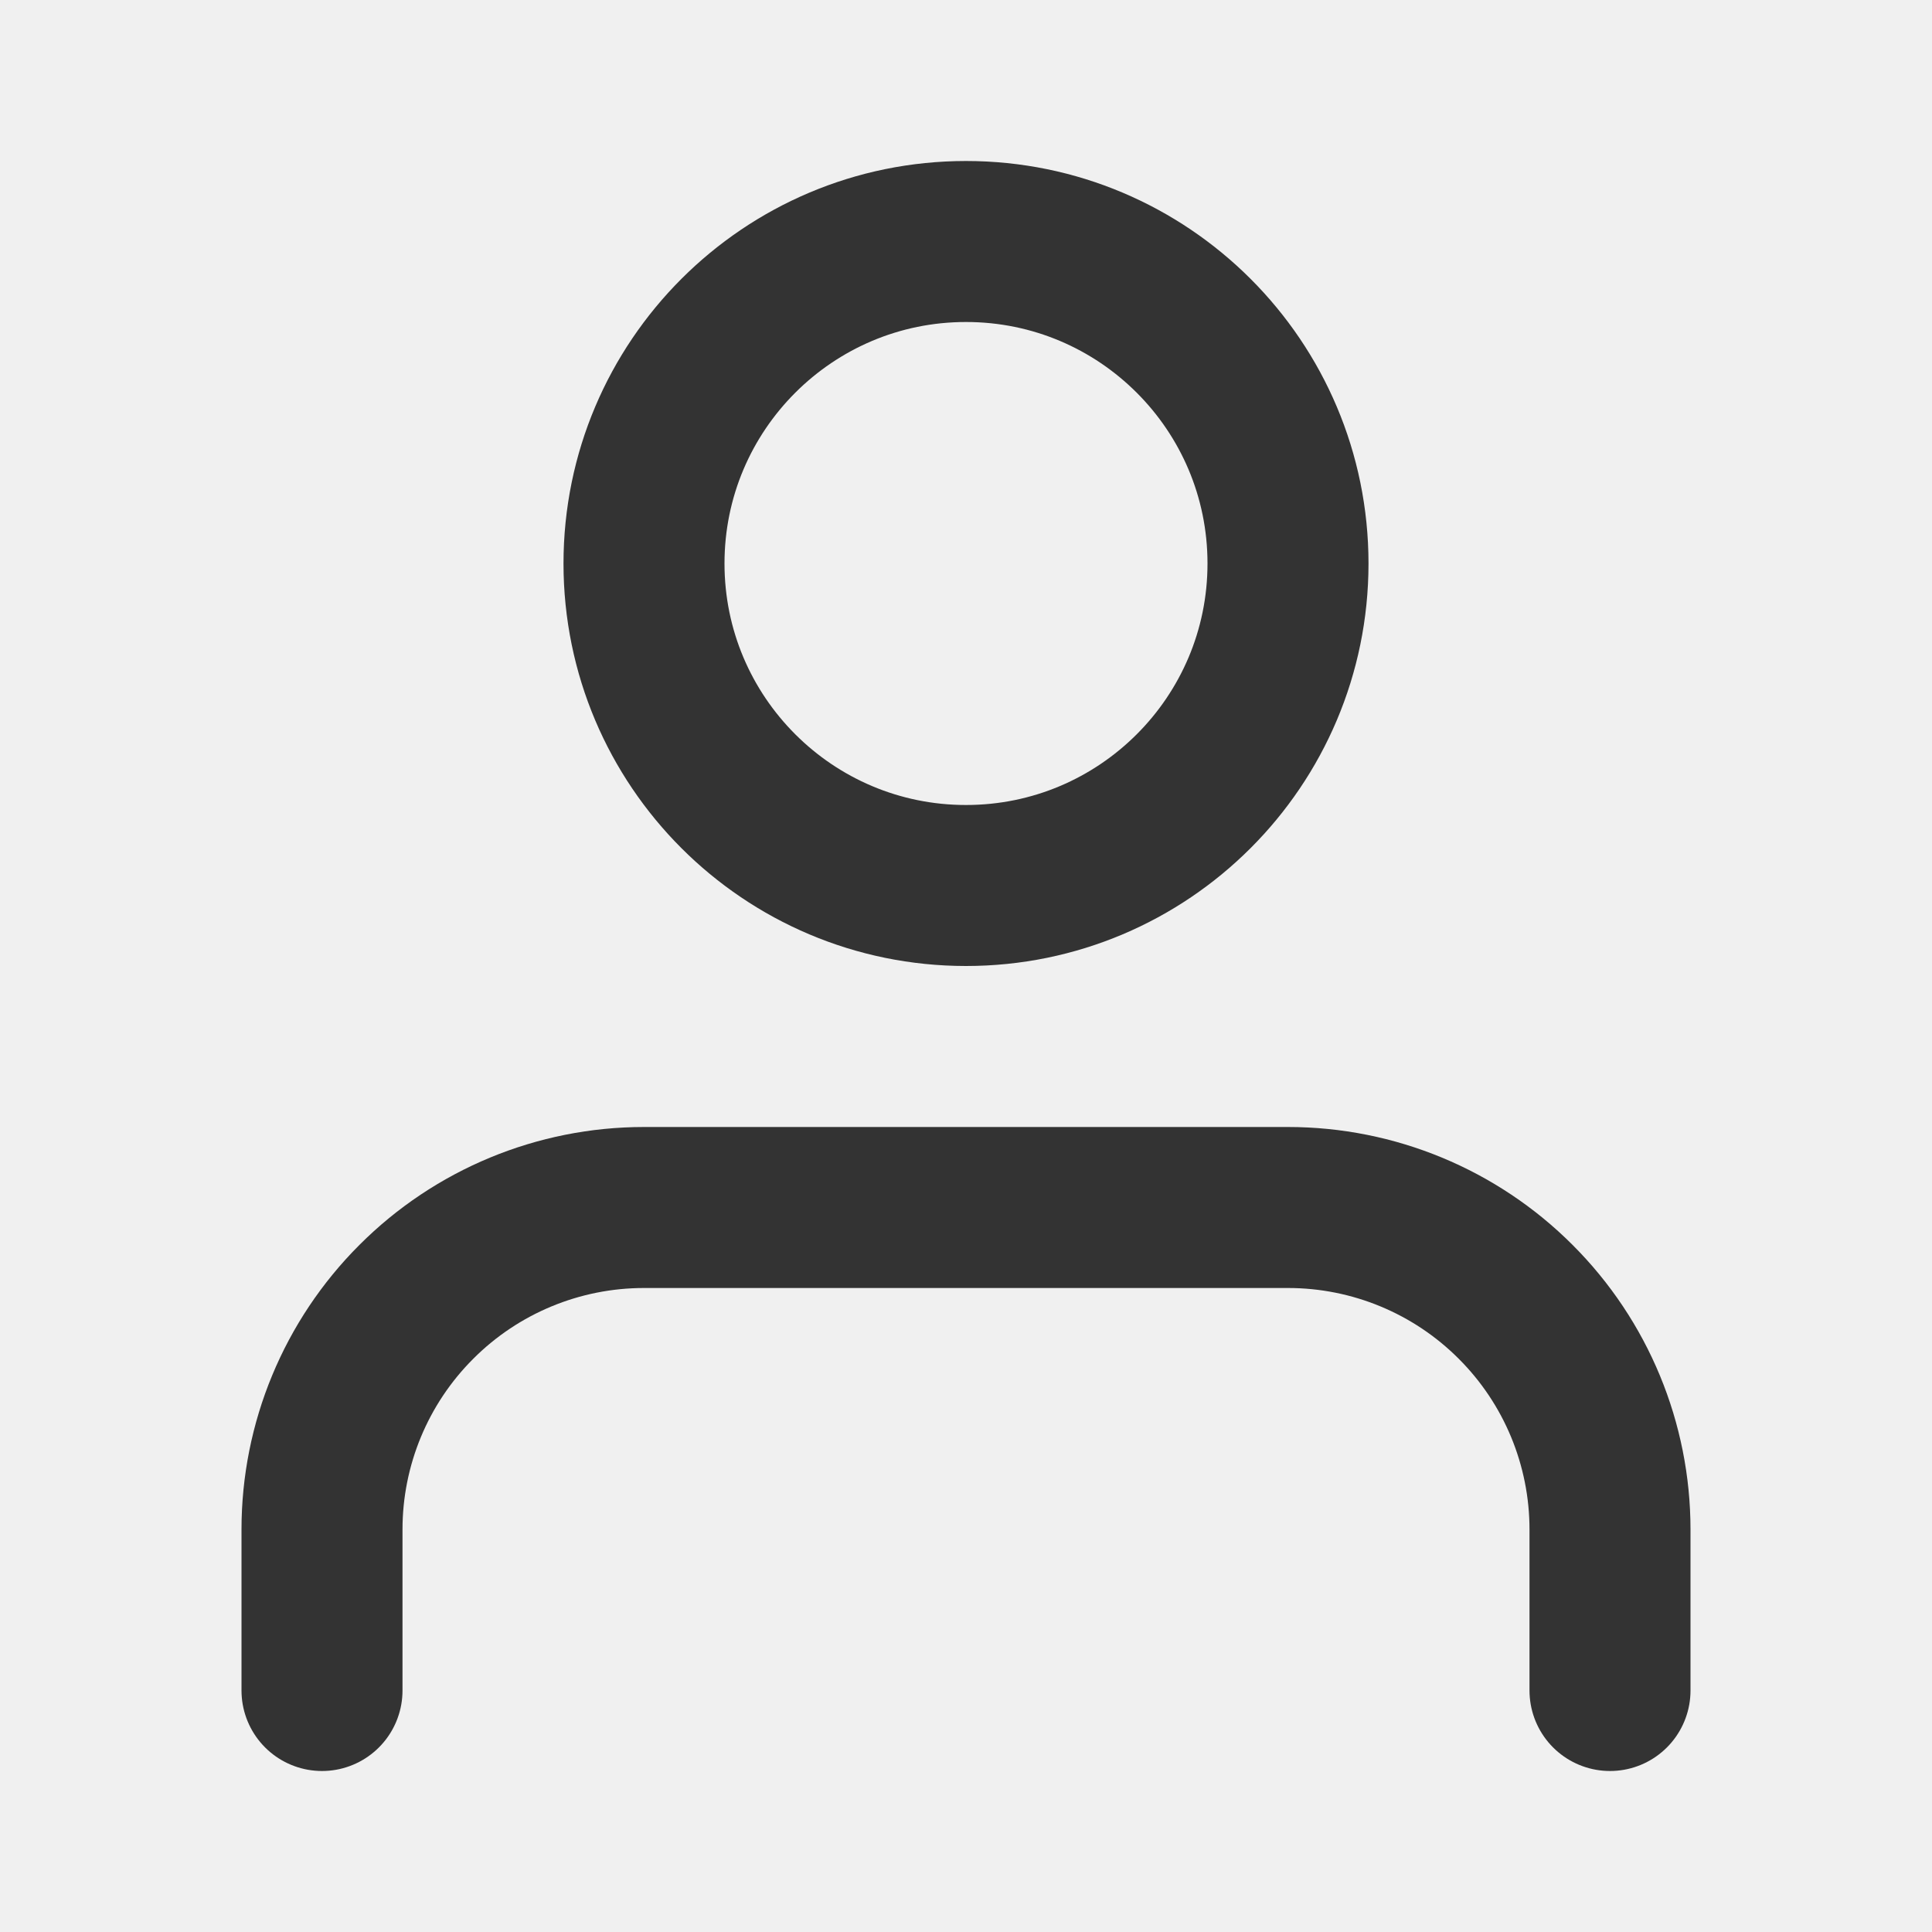
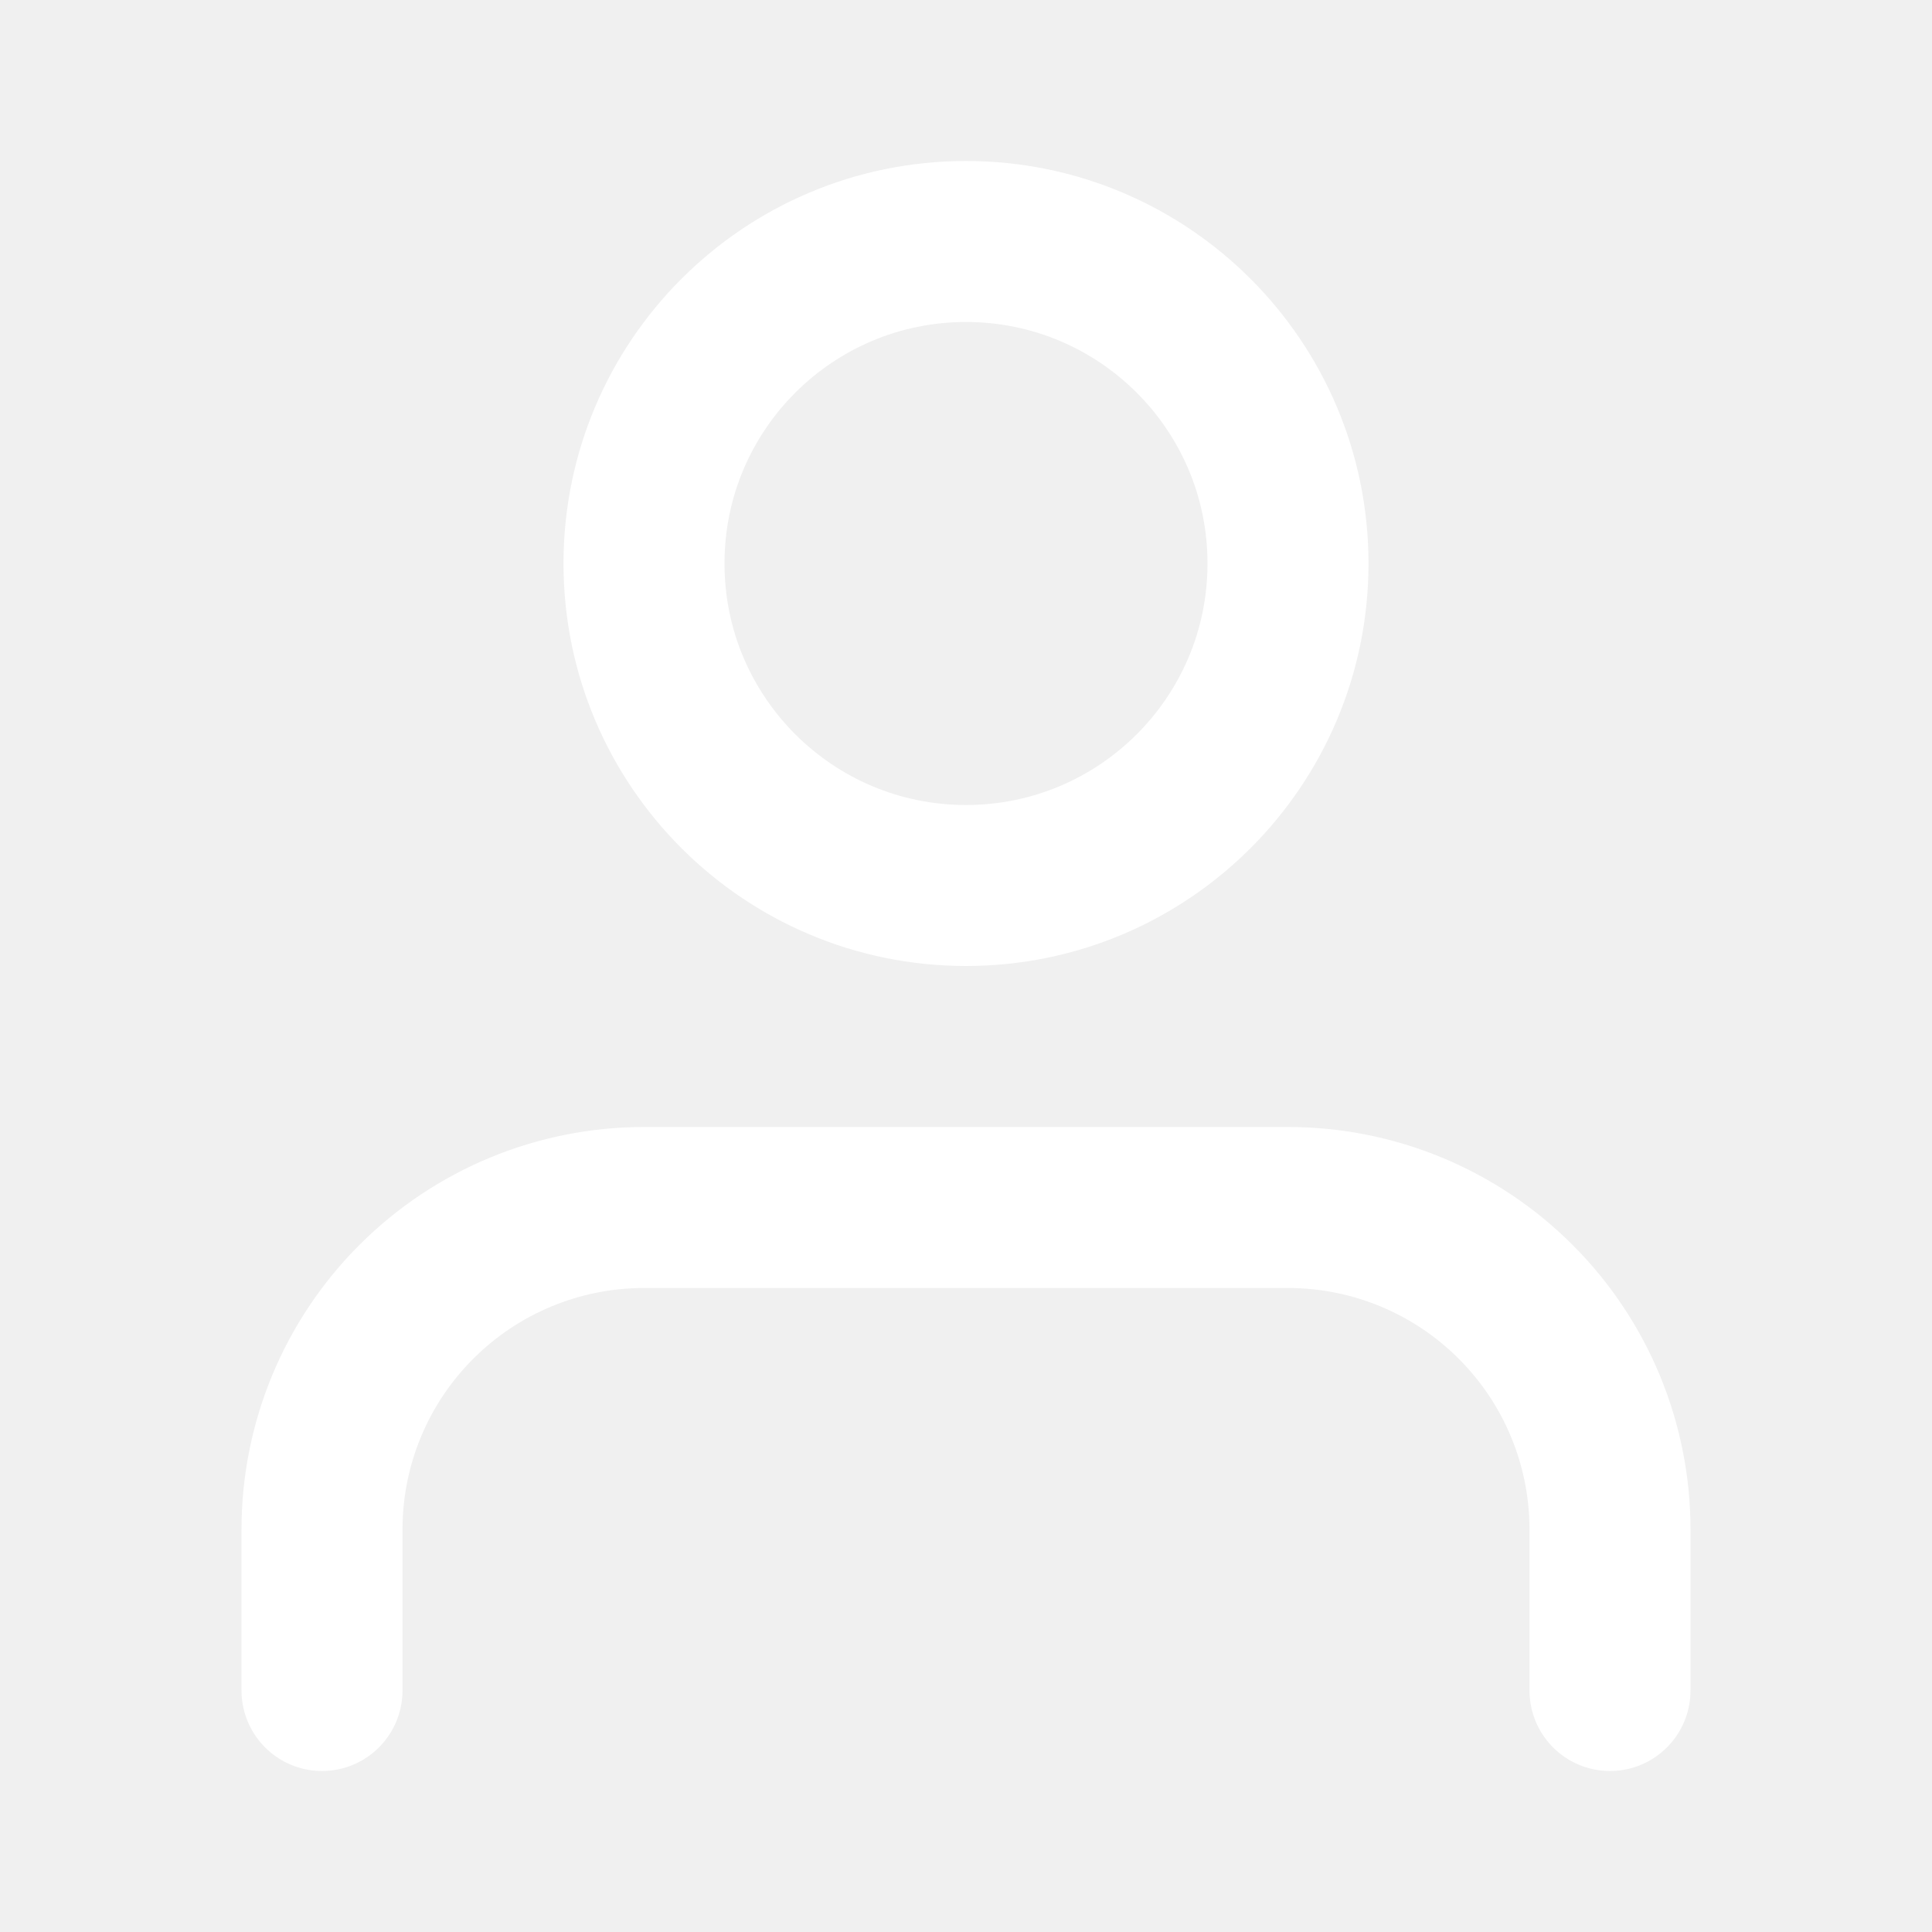
<svg xmlns="http://www.w3.org/2000/svg" width="24" height="24" viewBox="0 0 24 24" fill="none">
-   <path d="M20 21V19C20 17.939 19.579 16.922 18.828 16.172C18.078 15.421 17.061 15 16 15H8C6.939 15 5.922 15.421 5.172 16.172C4.421 16.922 4 17.939 4 19V21" stroke="#333333" stroke-width="2" stroke-linecap="round" stroke-linejoin="round" />
-   <path d="M12 11C14.209 11 16 9.209 16 7C16 4.791 14.209 3 12 3C9.791 3 8 4.791 8 7C8 9.209 9.791 11 12 11Z" stroke="#333333" stroke-width="2" stroke-linecap="round" stroke-linejoin="round" />
+   <path d="M20 21V19C20 17.939 19.579 16.922 18.828 16.172C18.078 15.421 17.061 15 16 15H8C6.939 15 5.922 15.421 5.172 16.172C4.421 16.922 4 17.939 4 19V21" stroke="#fff" stroke-width="2" stroke-linecap="round" stroke-linejoin="round" />
+   <path d="M12 11C14.209 11 16 9.209 16 7C16 4.791 14.209 3 12 3C9.791 3 8 4.791 8 7C8 9.209 9.791 11 12 11Z" stroke="#fff" stroke-width="2" stroke-linecap="round" stroke-linejoin="round" />
</svg>
